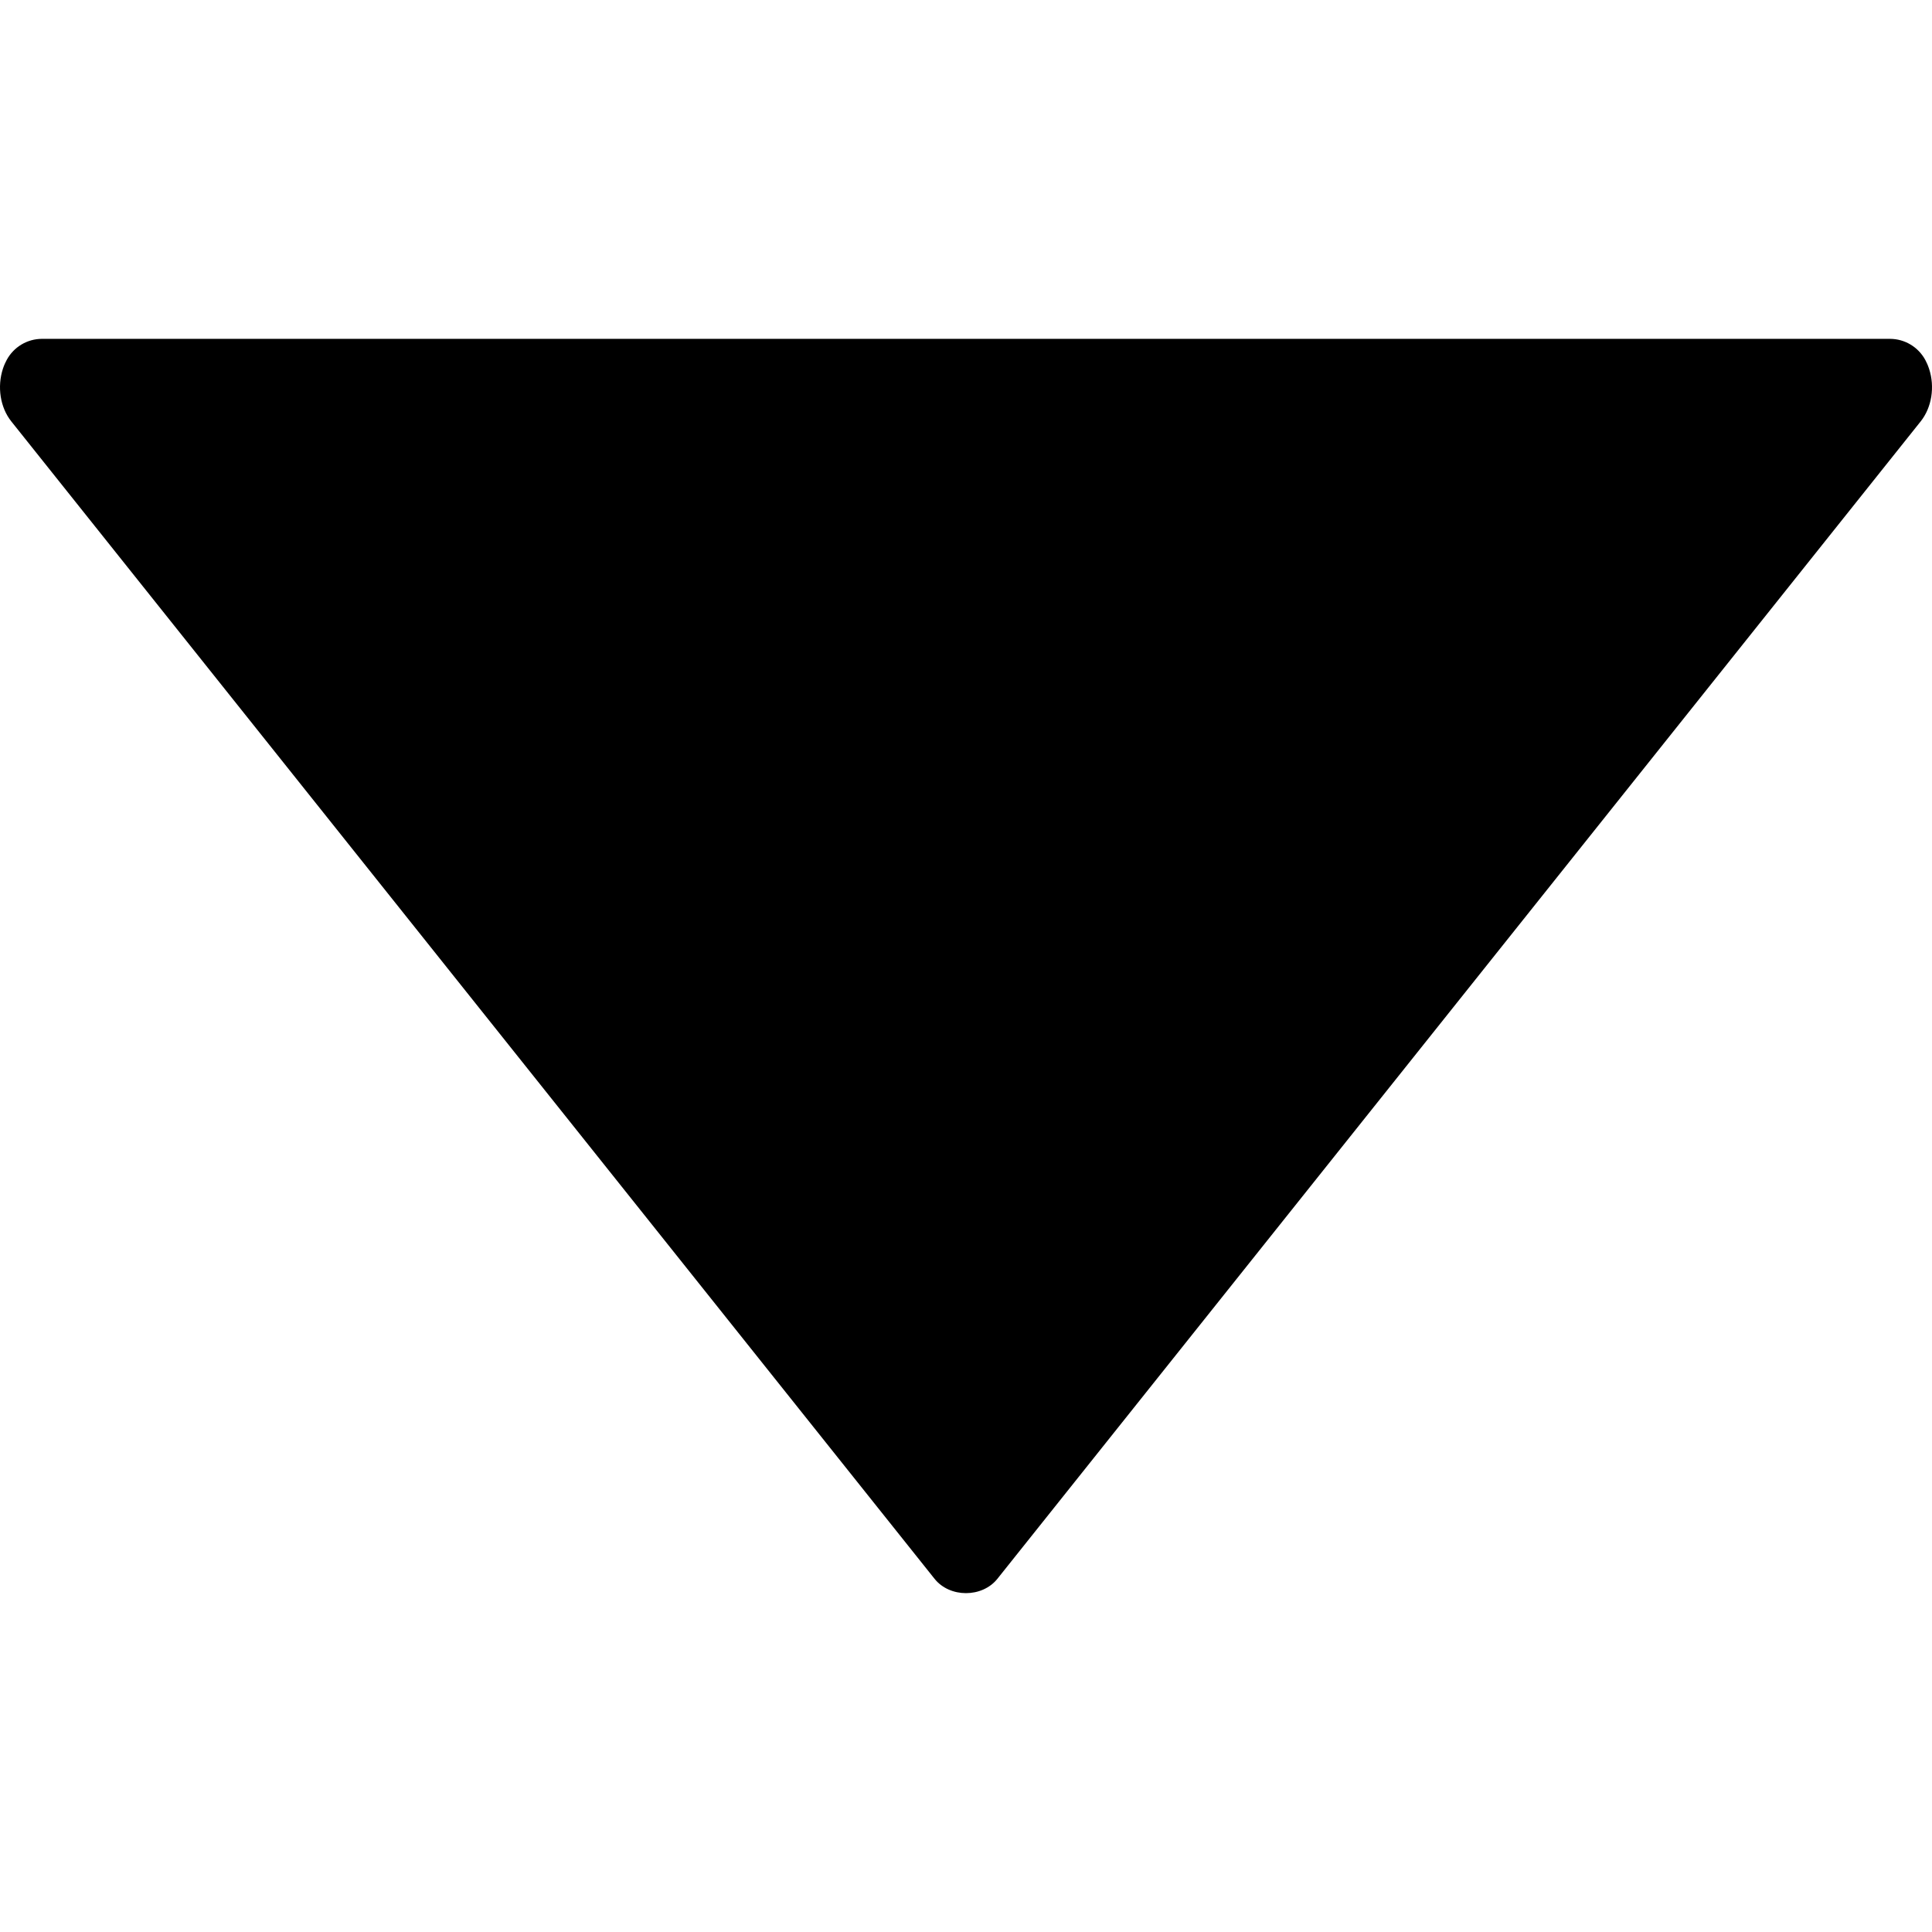
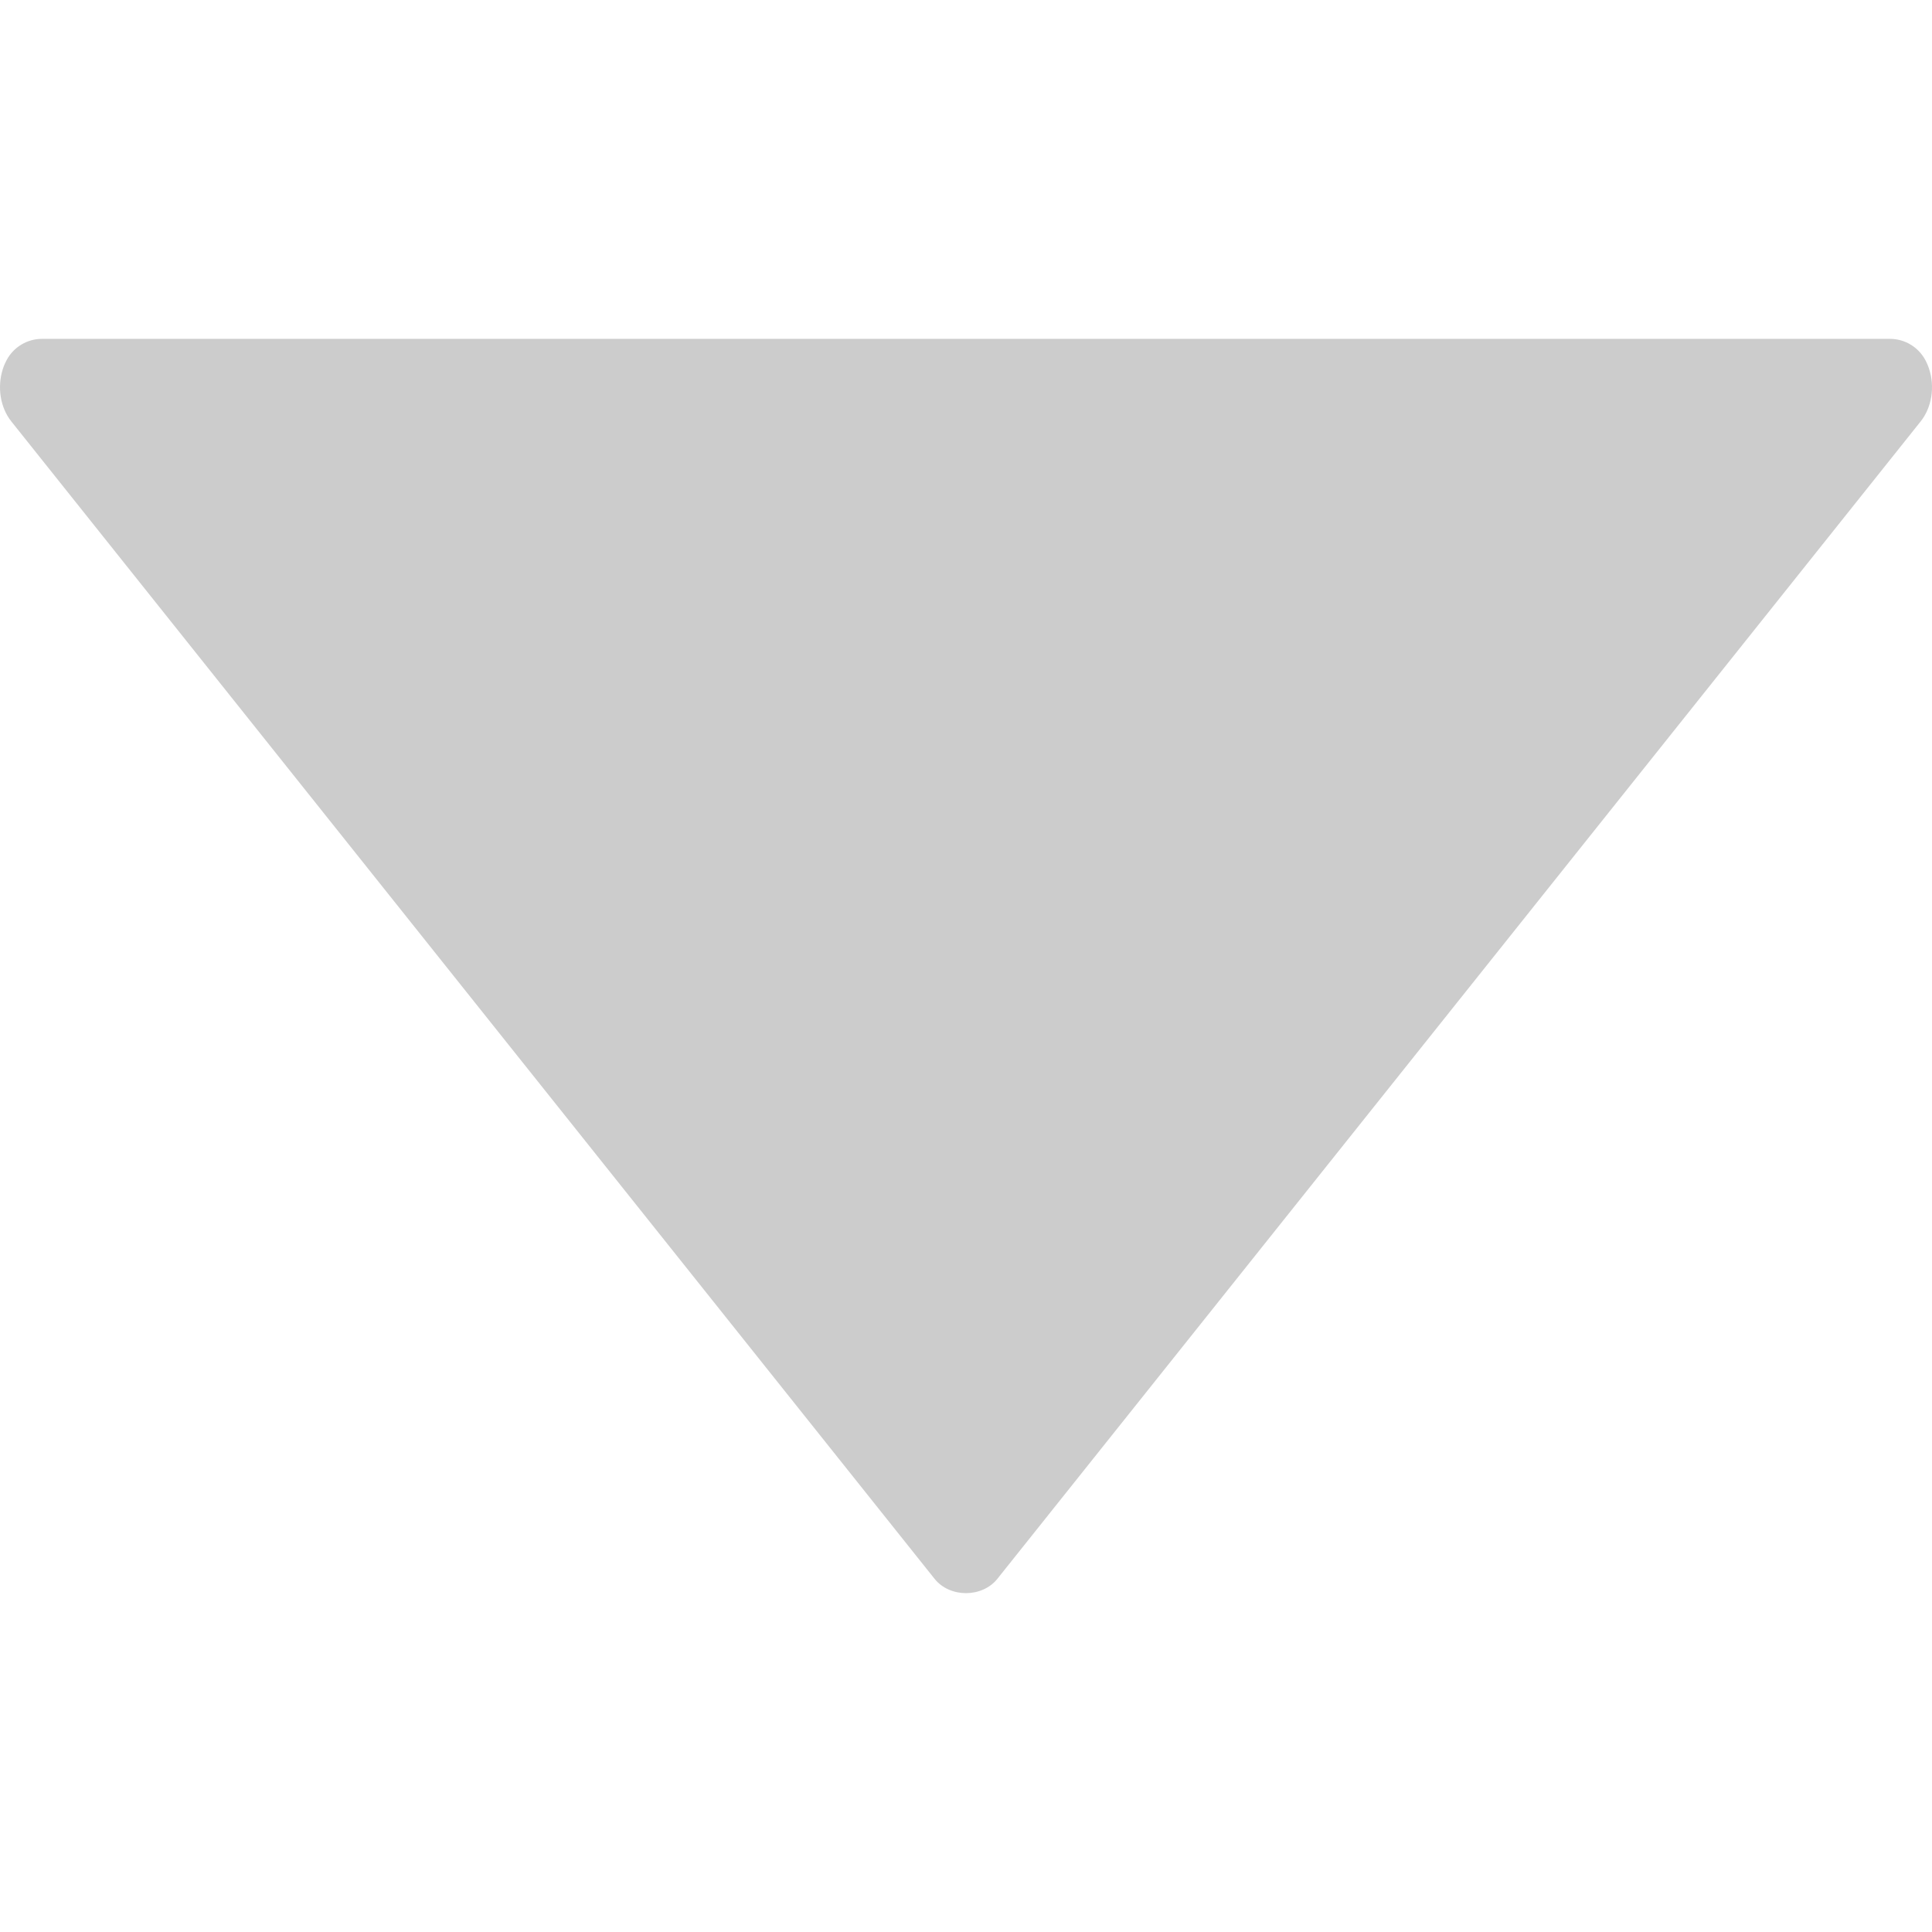
- <svg xmlns="http://www.w3.org/2000/svg" fill="#000000" version="1.1" id="Capa_1" width="800px" height="800px" viewBox="0 0 96.154 96.154" xml:space="preserve">
+ <svg xmlns="http://www.w3.org/2000/svg" fill="#ccc" version="1.1" id="Capa_1" width="800px" height="800px" viewBox="0 0 96.154 96.154" xml:space="preserve">
  <g>
    <path d="M0.561,20.971l45.951,57.605c0.76,0.951,2.367,0.951,3.127,0l45.956-57.609c0.547-0.689,0.709-1.716,0.414-2.61   c-0.061-0.187-0.129-0.33-0.186-0.437c-0.351-0.65-1.025-1.056-1.765-1.056H2.093c-0.736,0-1.414,0.405-1.762,1.056   c-0.059,0.109-0.127,0.253-0.184,0.426C-0.15,19.251,0.011,20.28,0.561,20.971z" />
  </g>
</svg>
